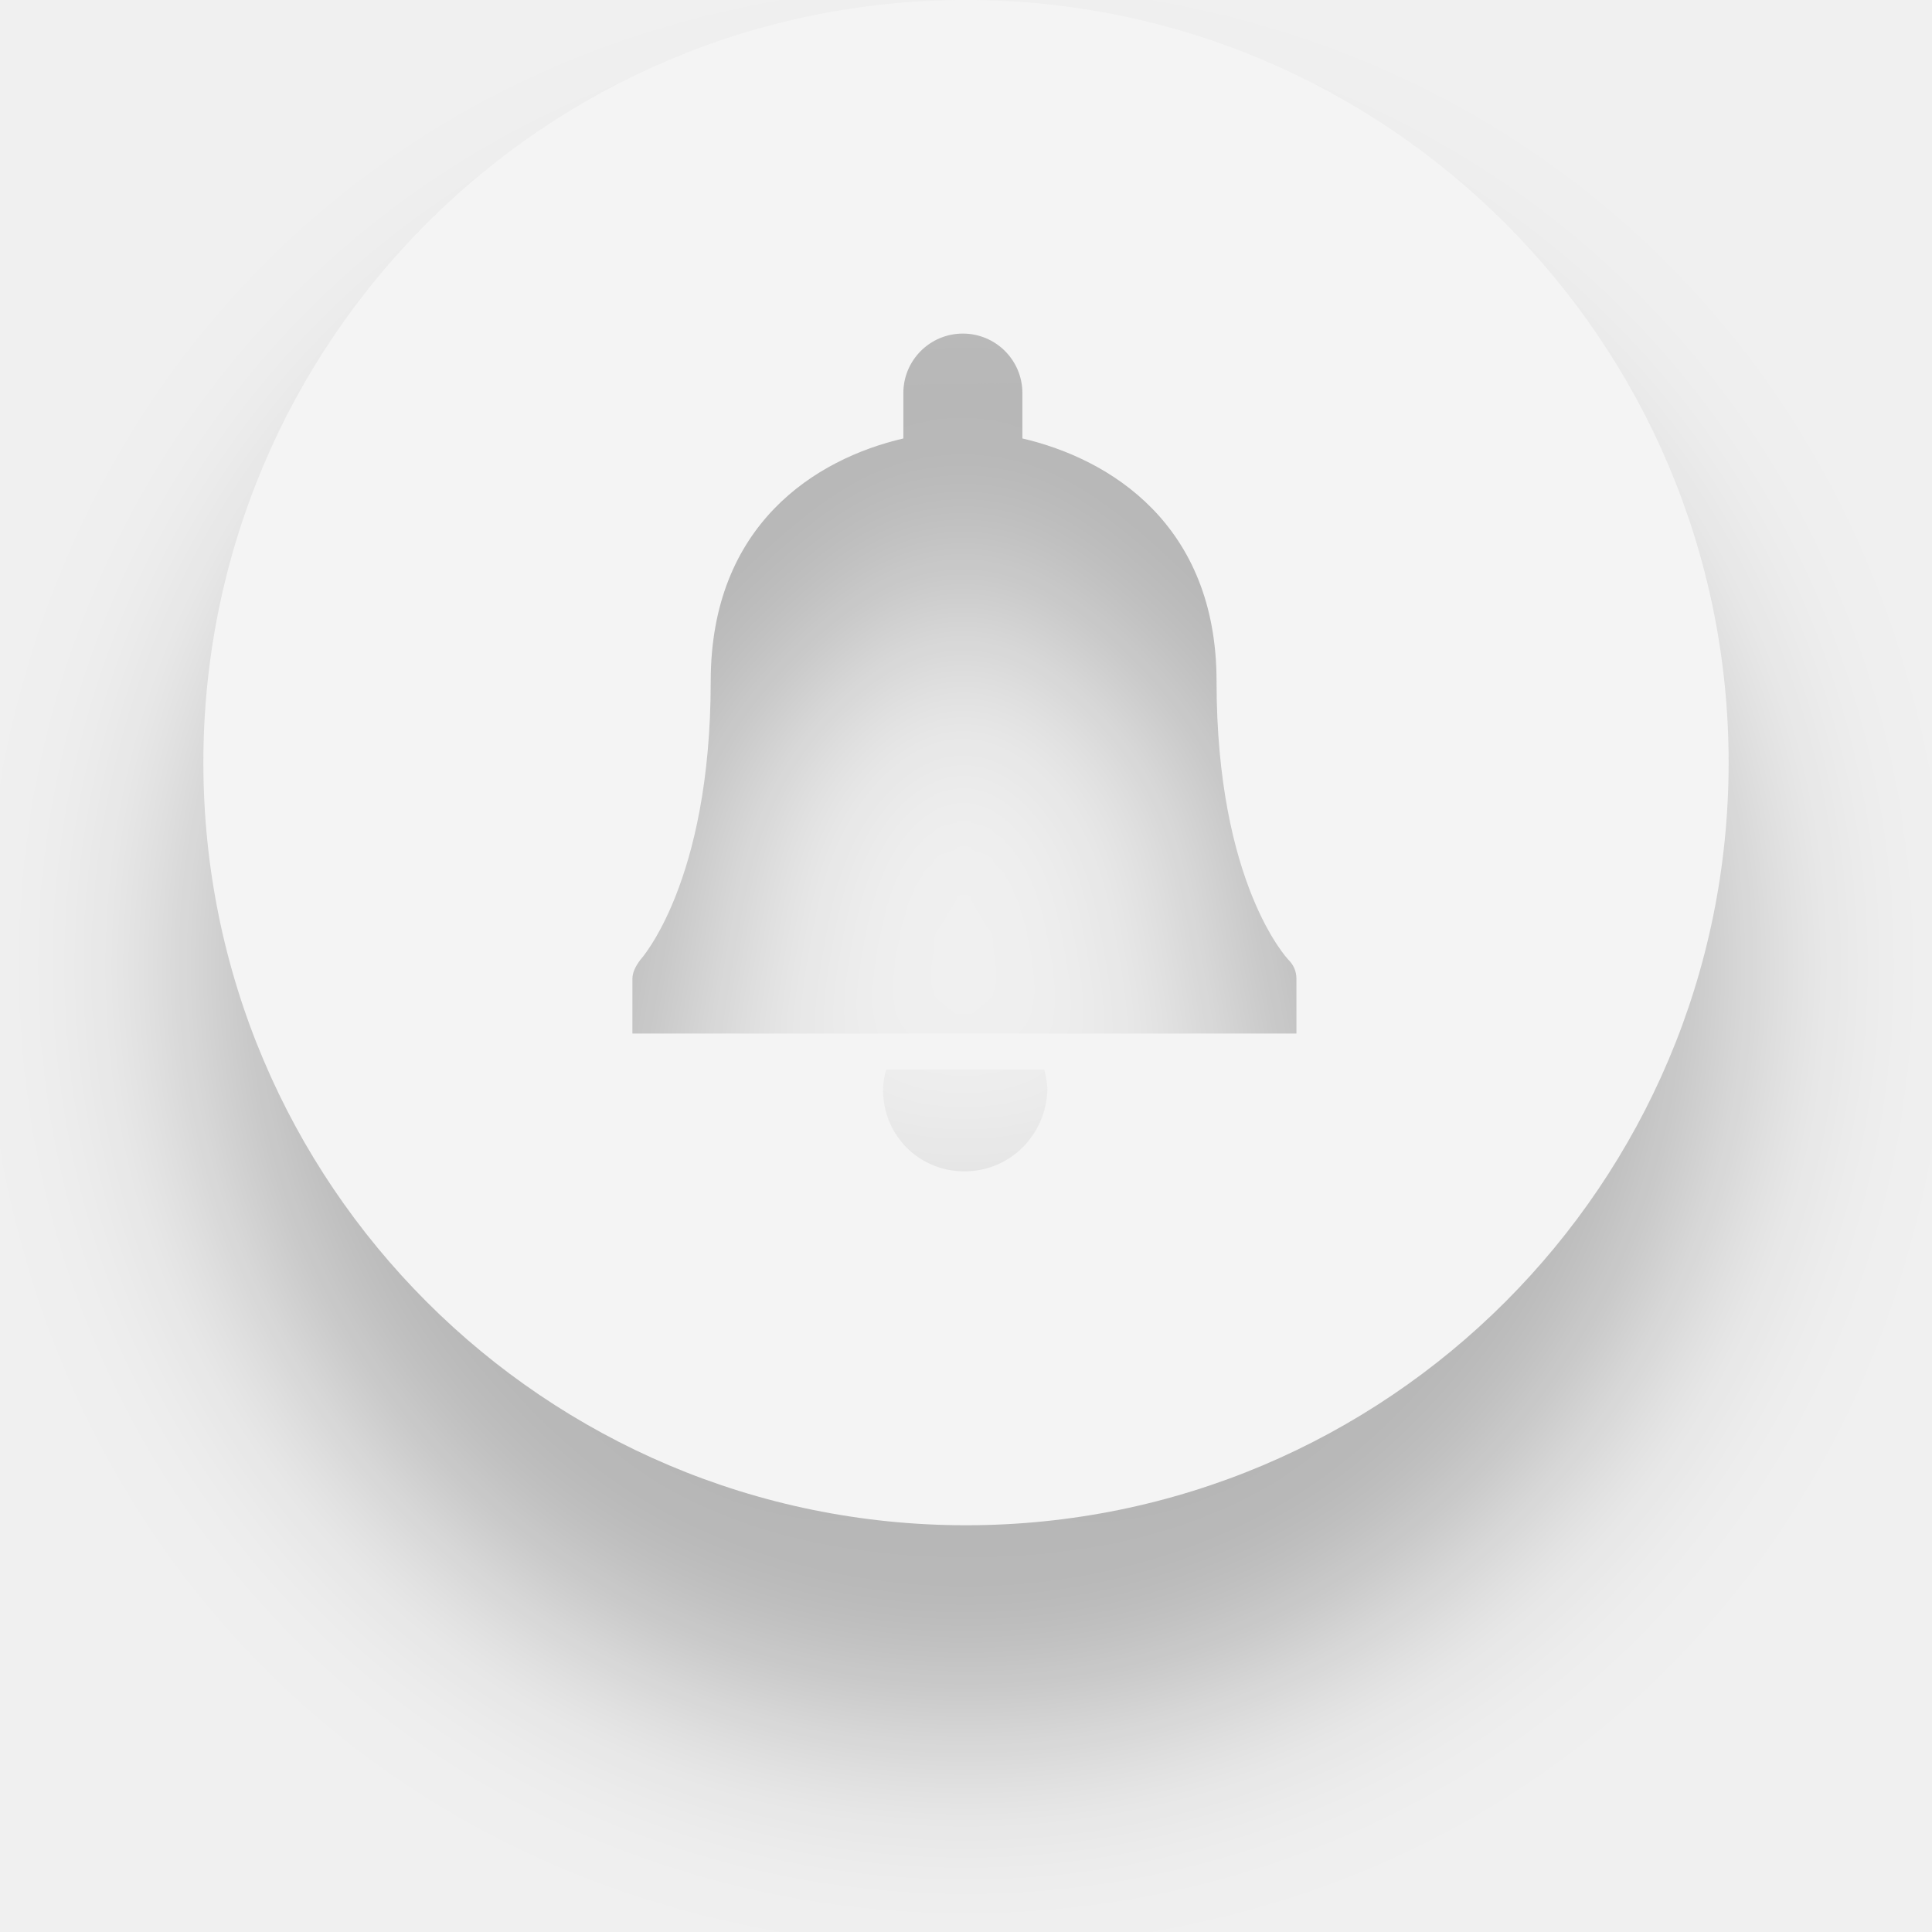
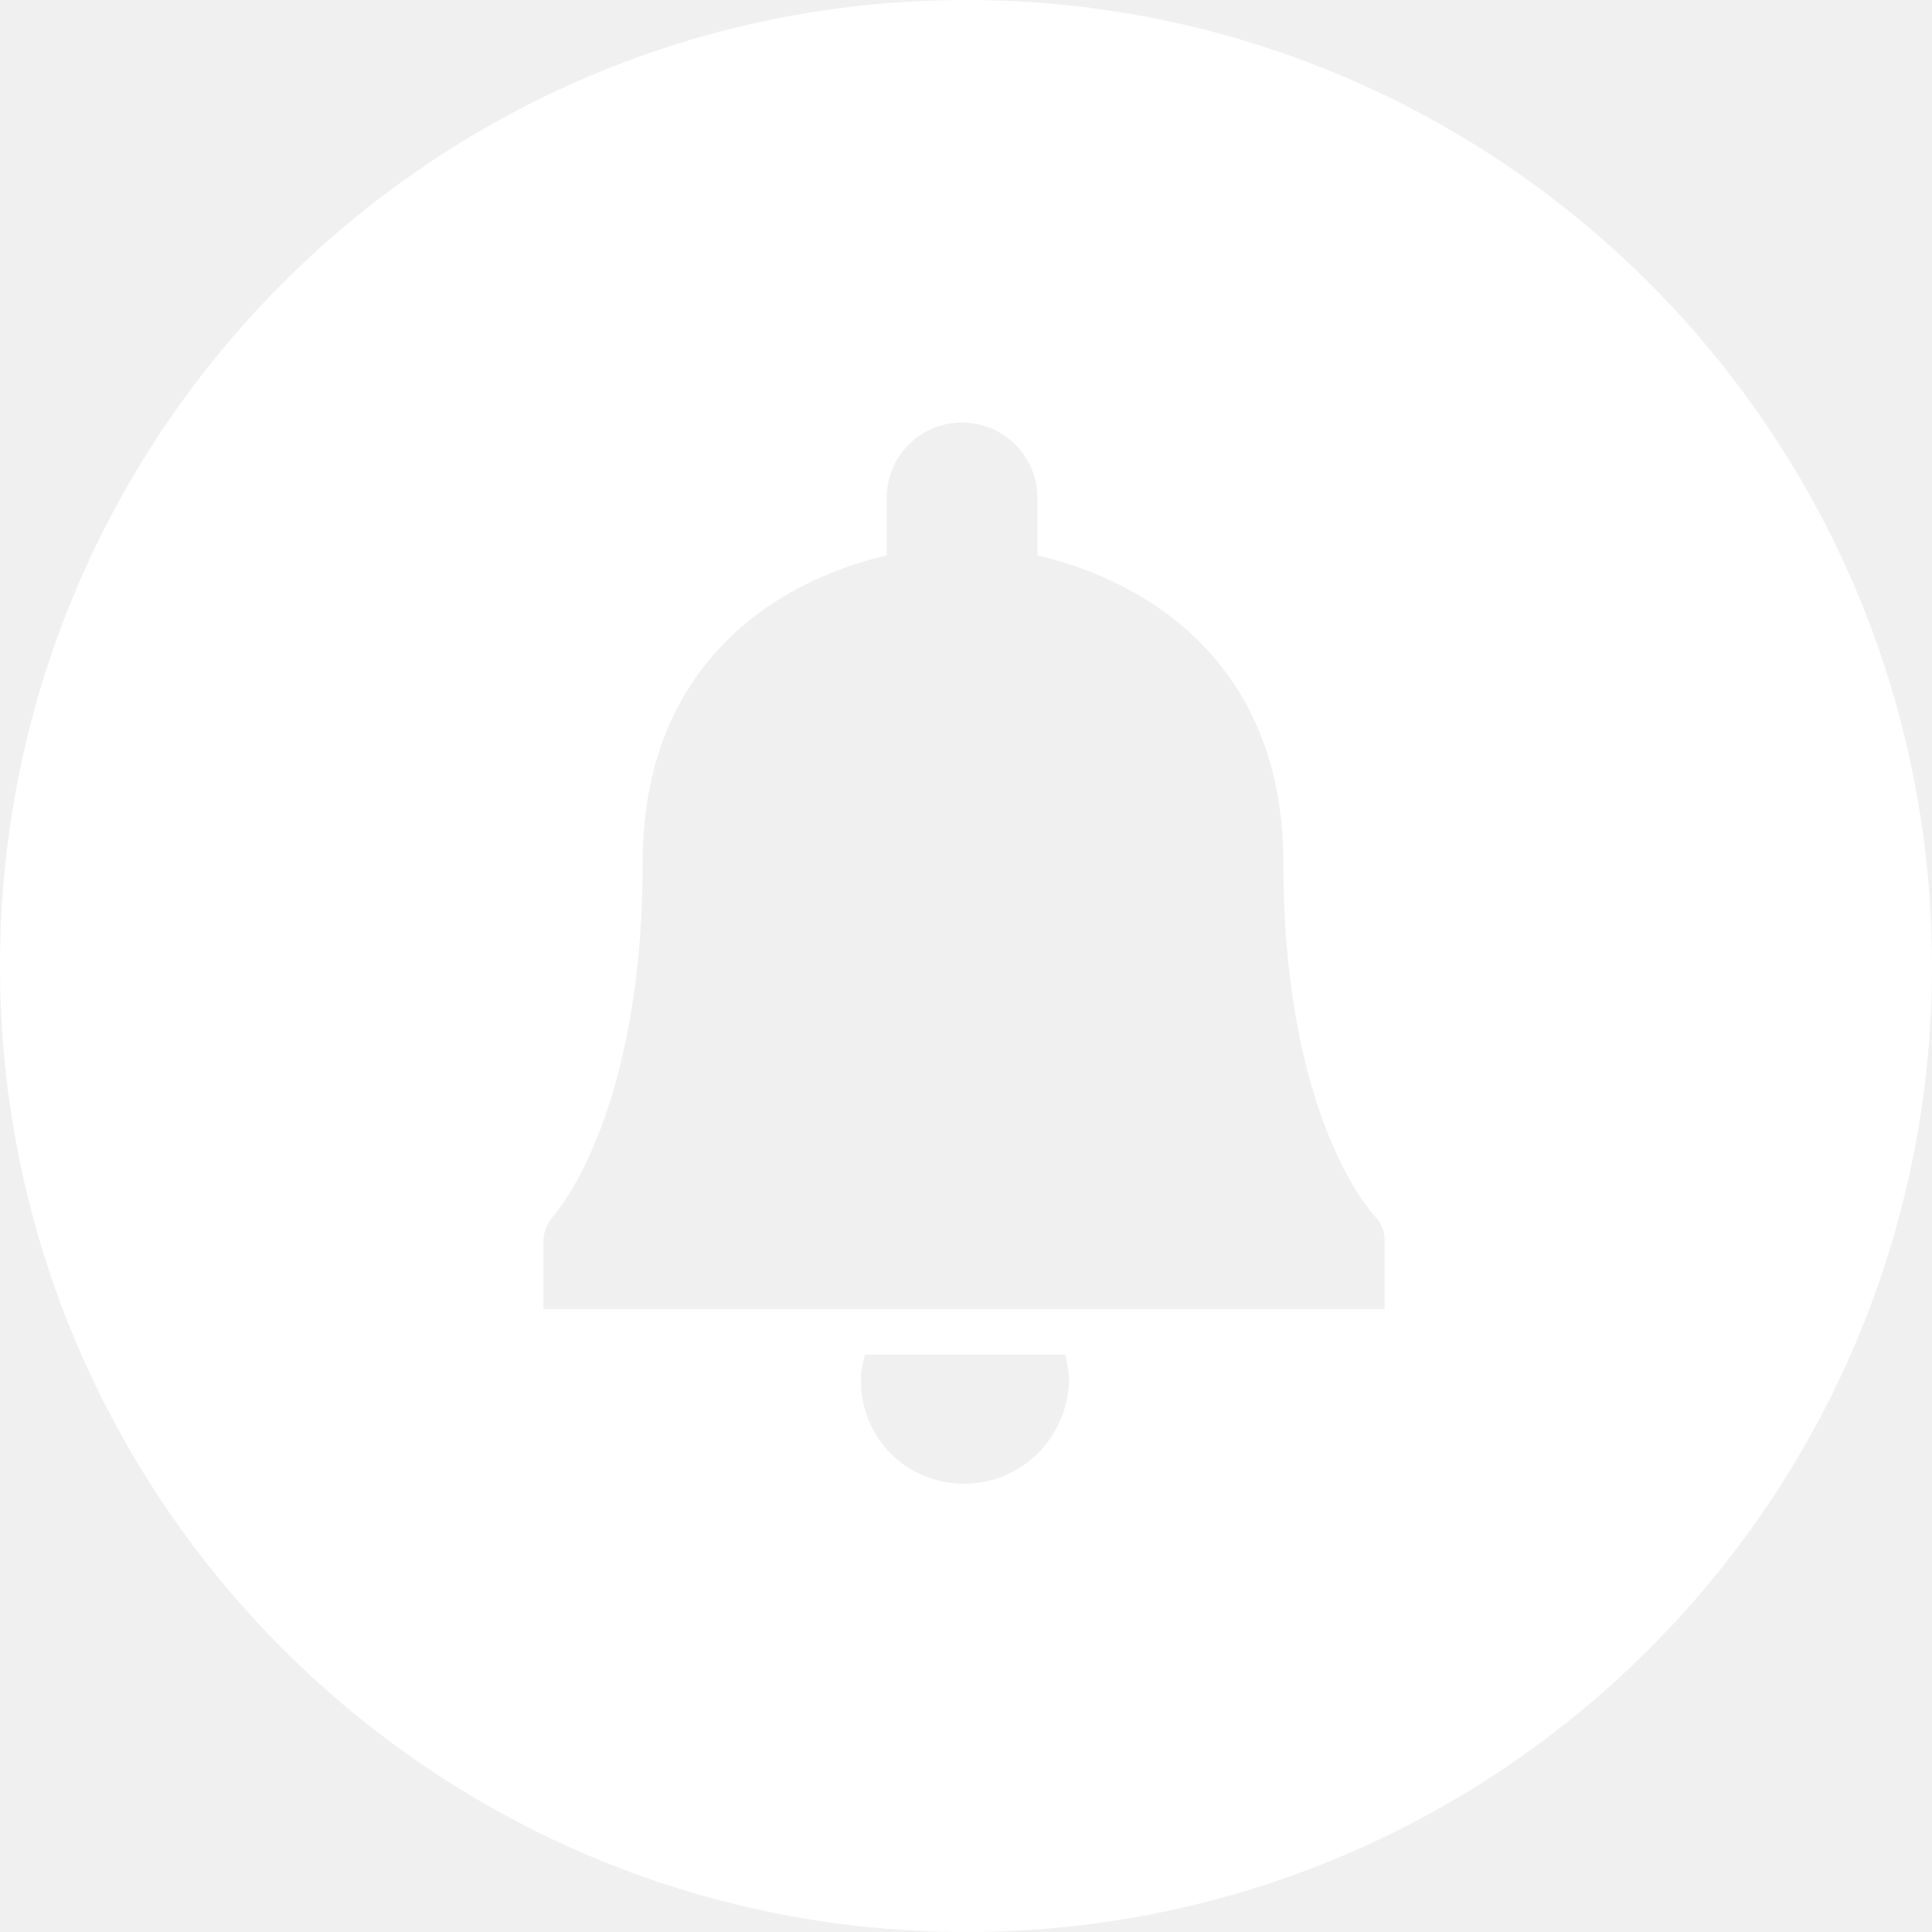
- <svg xmlns="http://www.w3.org/2000/svg" width="38" height="38" viewBox="0 0 38 38" fill="none">
-   <g filter="url(#filter0_d)">
-     <path d="M19 0C10.715 0 4 6.715 4 15C4 23.285 10.715 30 19 30C27.285 30 34 23.285 34 15C34 6.715 27.285 0 19 0ZM18.969 23.039C18.076 23.039 17.368 22.331 17.368 21.437C17.368 21.283 17.398 21.16 17.429 21.037H20.54C20.571 21.16 20.602 21.314 20.602 21.437C20.571 22.331 19.862 23.039 18.969 23.039ZM25.499 20.328H12.439V19.25C12.439 19.127 12.501 19.004 12.593 18.881C12.593 18.881 13.979 17.372 13.979 13.398C13.979 10.318 16.043 9.025 17.768 8.624V7.731C17.768 7.084 18.292 6.561 18.938 6.561C19.585 6.561 20.109 7.084 20.109 7.731V8.624C21.834 9.025 23.928 10.318 23.928 13.398C23.928 17.372 25.314 18.85 25.345 18.881C25.437 18.973 25.499 19.096 25.499 19.25V20.328Z" fill="#F4F4F4" />
-   </g>
-   <defs>
-     <filter id="filter0_d" x="0" y="0" width="38" height="38" filterUnits="userSpaceOnUse" color-interpolation-filters="sRGB">
-       <feFlood flood-opacity="0" result="BackgroundImageFix" />
-       <feColorMatrix in="SourceAlpha" type="matrix" values="0 0 0 0 0 0 0 0 0 0 0 0 0 0 0 0 0 0 127 0" />
-       <feOffset dy="4" />
-       <feGaussianBlur stdDeviation="2" />
-       <feColorMatrix type="matrix" values="0 0 0 0 0 0 0 0 0 0 0 0 0 0 0 0 0 0 0.25 0" />
-       <feBlend mode="normal" in2="BackgroundImageFix" result="effect1_dropShadow" />
-       <feBlend mode="normal" in="SourceGraphic" in2="effect1_dropShadow" result="shape" />
-     </filter>
-   </defs>
+ <svg xmlns="http://www.w3.org/2000/svg" width="30" height="30" viewBox="0 0 30 30" fill="none">
+   <path d="M15 0C6.715 0 0 6.715 0 15C0 23.285 6.715 30 15 30C23.285 30 30 23.285 30 15C30 6.715 23.285 0 15 0ZM14.969 23.039C14.076 23.039 13.368 22.331 13.368 21.437C13.368 21.283 13.398 21.16 13.429 21.037H16.54C16.571 21.16 16.602 21.314 16.602 21.437C16.571 22.331 15.862 23.039 14.969 23.039ZM21.499 20.328H8.439V19.25C8.439 19.127 8.501 19.004 8.593 18.881C8.593 18.881 9.979 17.372 9.979 13.398C9.979 10.318 12.043 9.025 13.768 8.624V7.731C13.768 7.084 14.292 6.561 14.938 6.561C15.585 6.561 16.109 7.084 16.109 7.731V8.624C17.834 9.025 19.928 10.318 19.928 13.398C19.928 17.372 21.314 18.85 21.345 18.881C21.437 18.973 21.499 19.096 21.499 19.25V20.328Z" fill="white" />
</svg>
